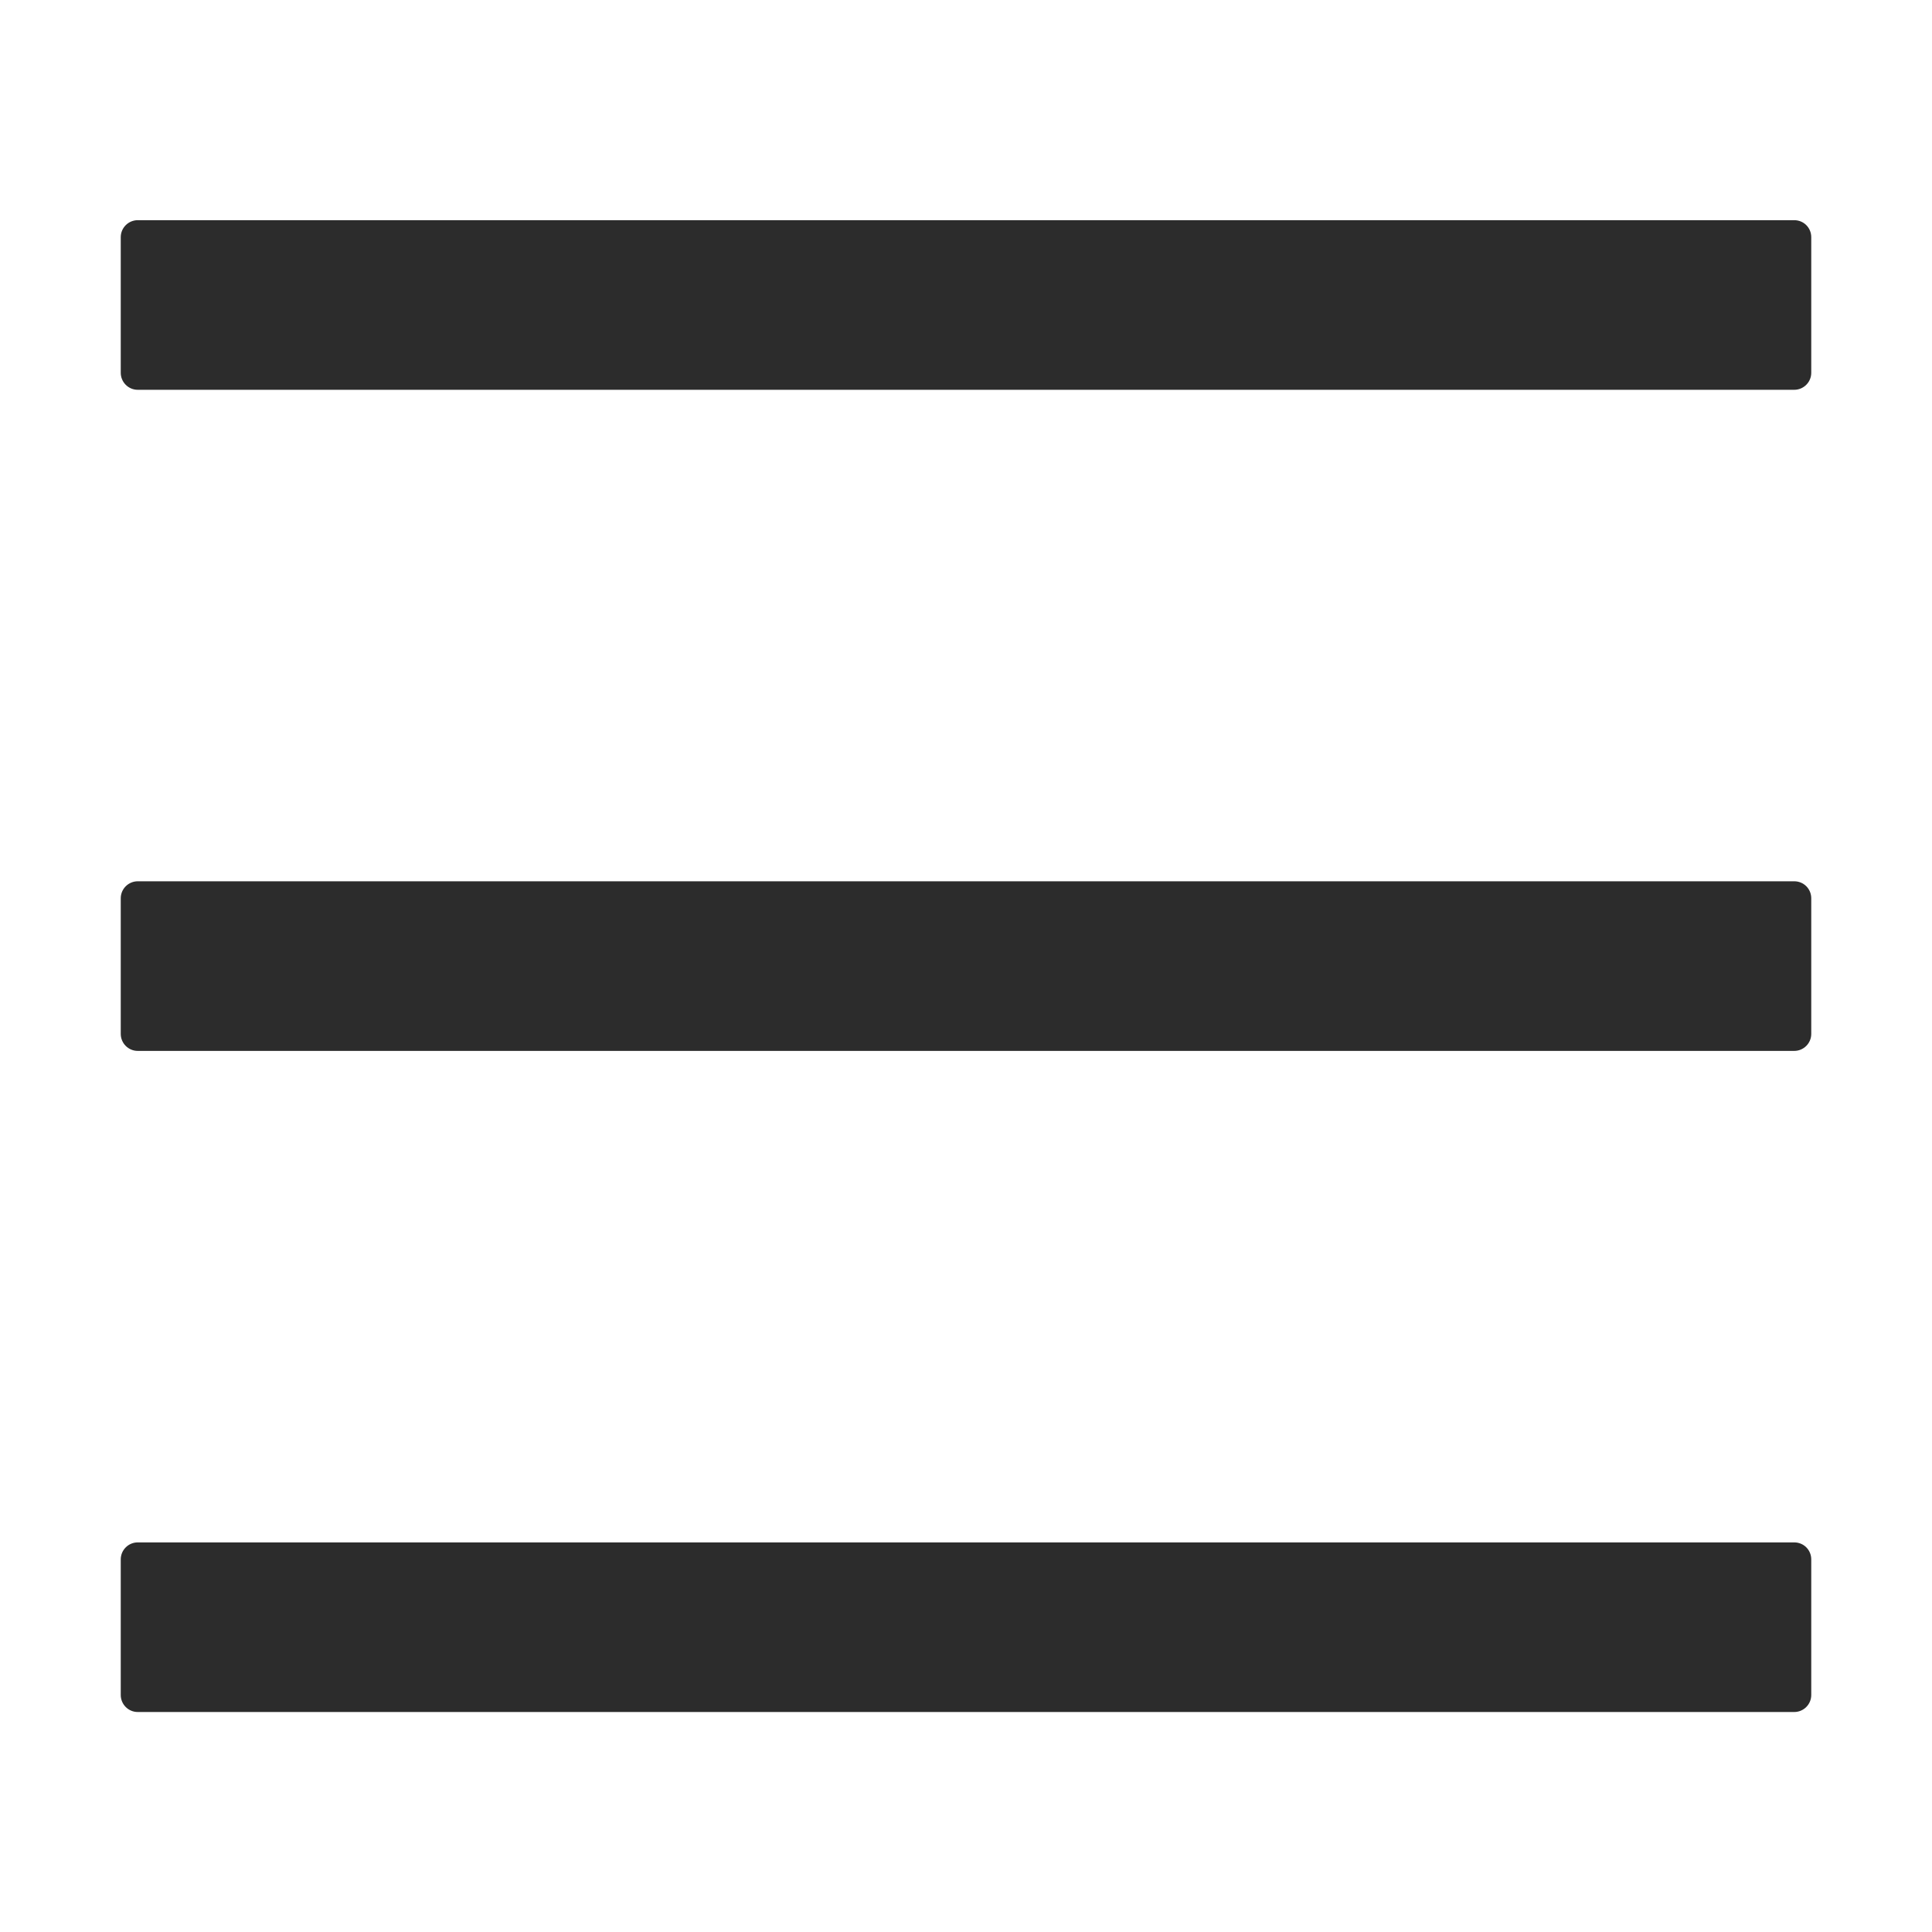
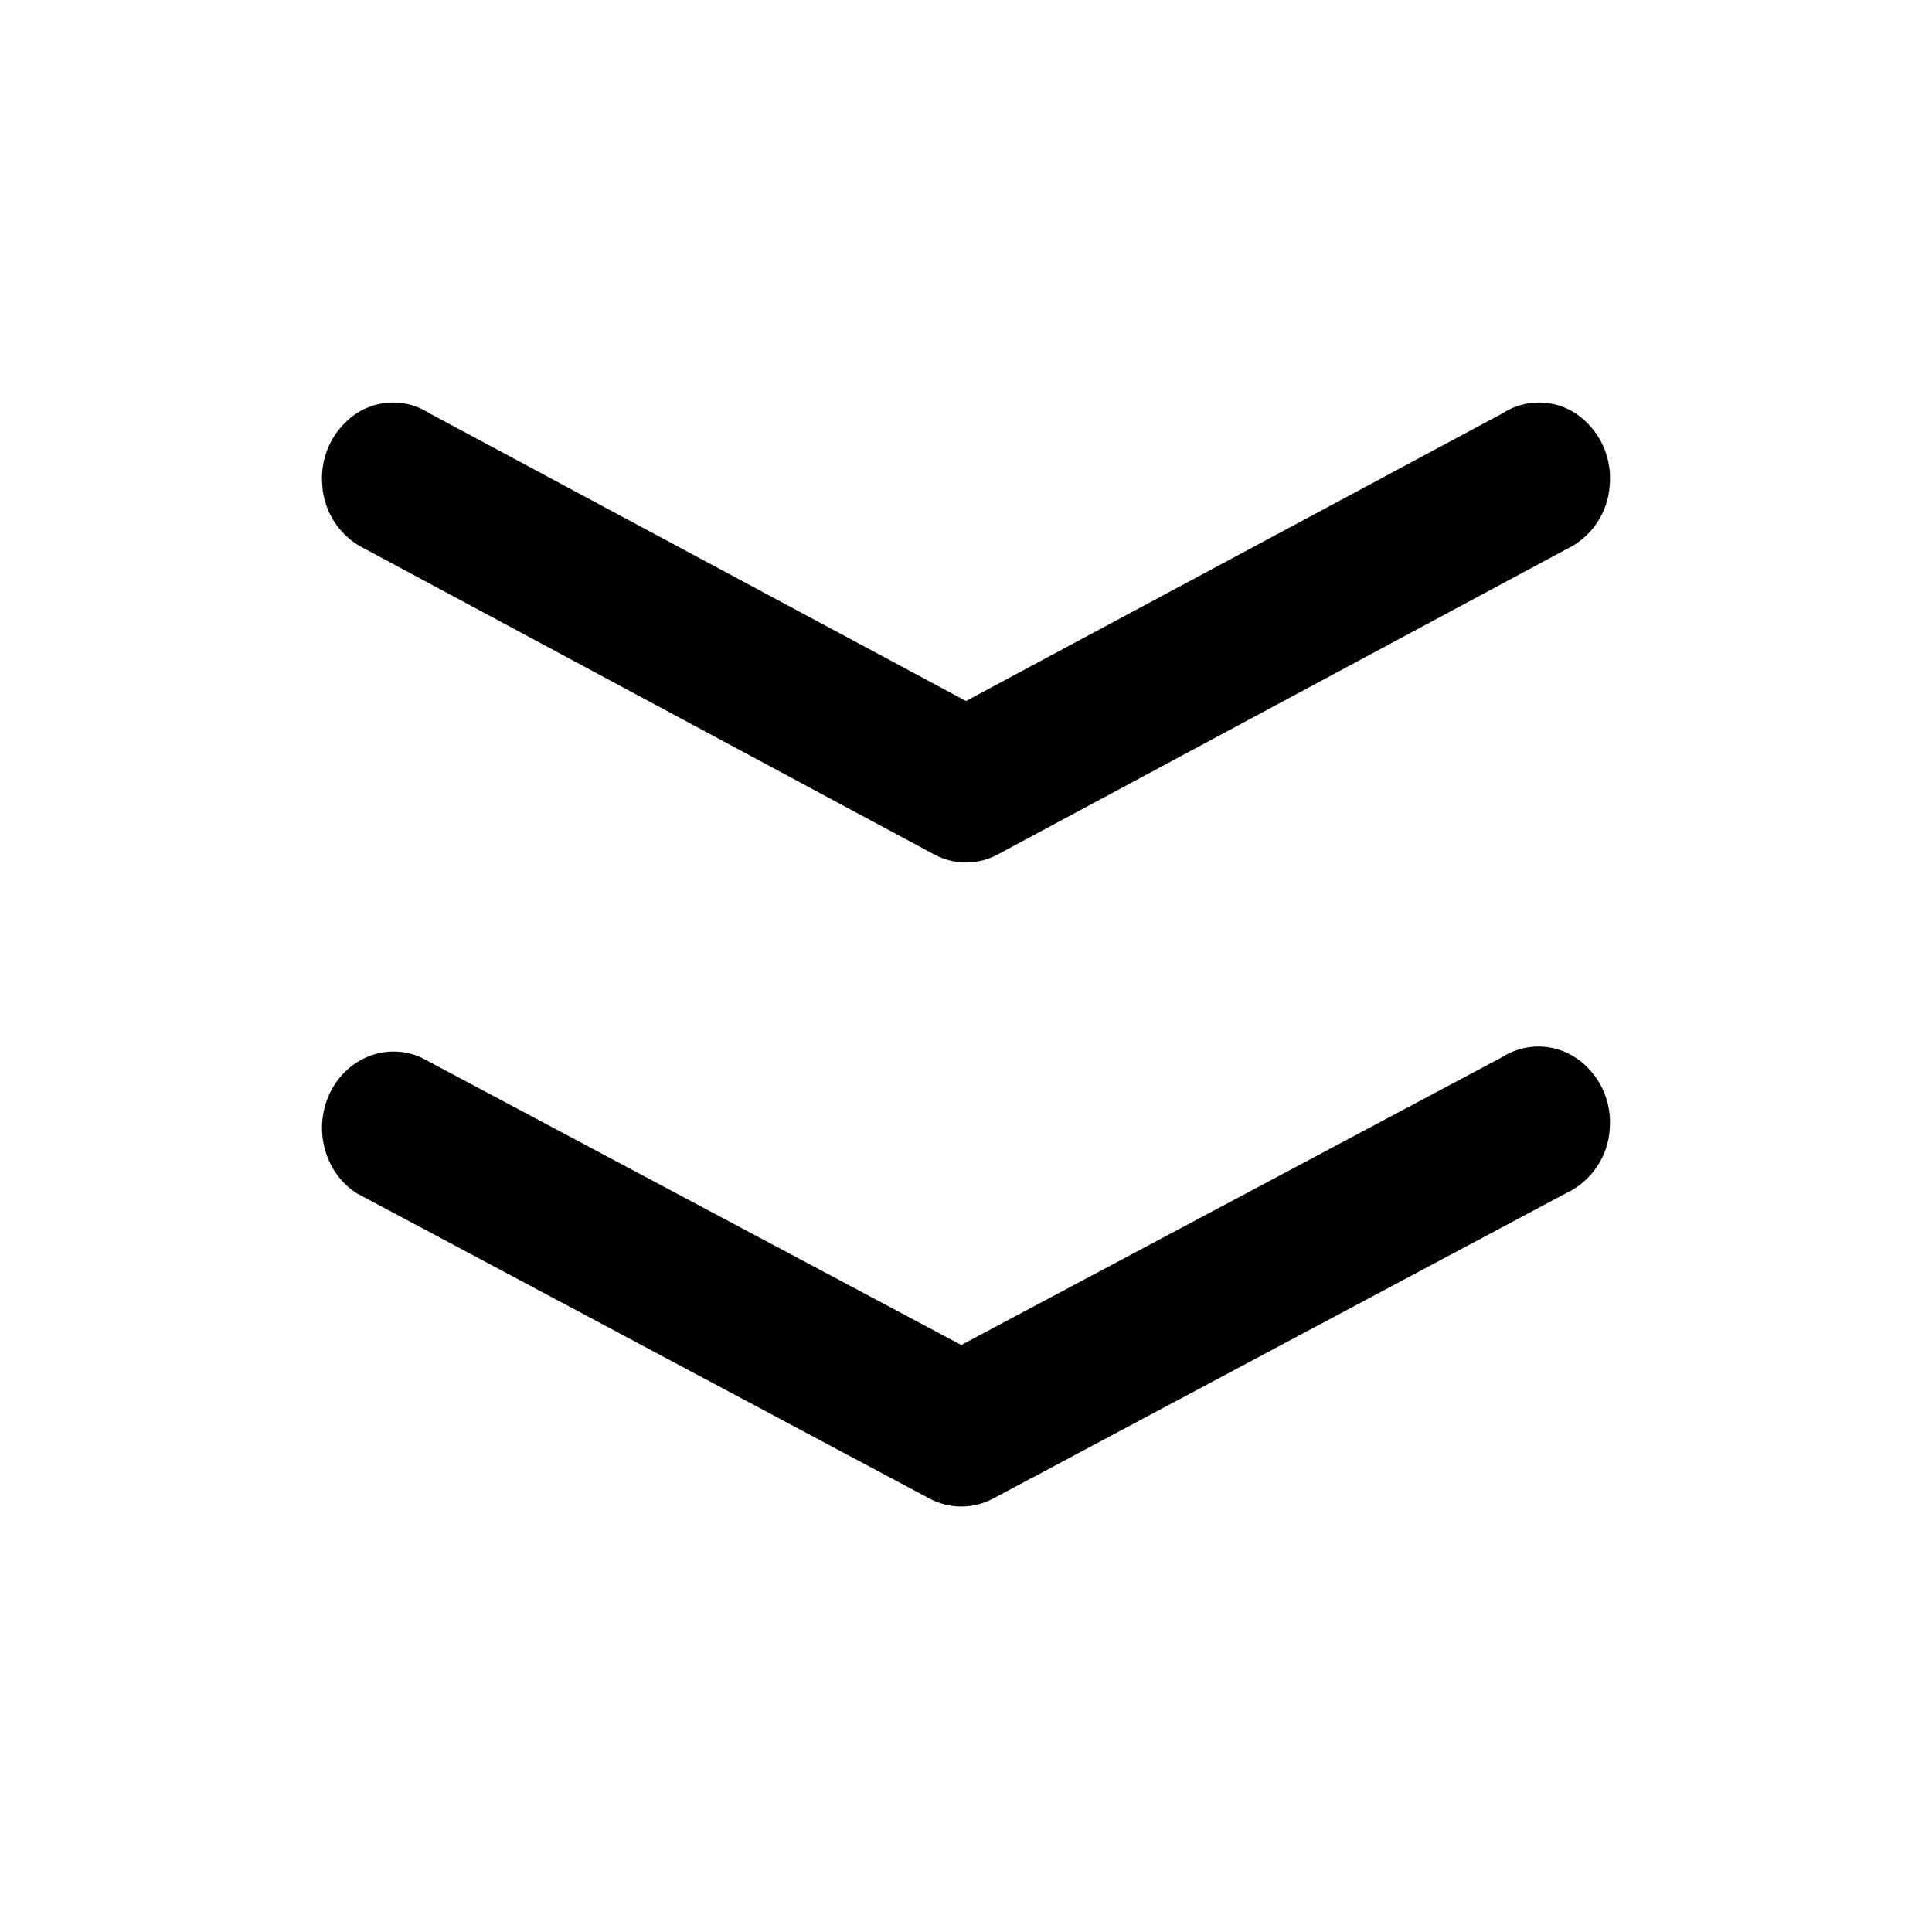
- <svg xmlns="http://www.w3.org/2000/svg" t="1577337386488" class="icon" viewBox="0 0 1024 1024" version="1.1" p-id="19649" width="16" height="16">
-   <defs>
-     <style type="text/css" />
-   </defs>
-   <path d="M951 116.7H73c-4.9 0-9 4-9 9v71.9c0 4.9 4 9 9 9h878c4.9 0 9-4 9-9v-71.9c0-5-4-9-9-9z m0 700.8H73c-4.9 0-9 4-9 9v71.9c0 4.9 4 9 9 9h878c4.9 0 9-4 9-9v-71.9c0-5-4-9-9-9z m0-350.4H73c-4.9 0-9 4-9 9V548c0 4.9 4 9 9 9h878c4.9 0 9-4 9-9v-71.9c0-5-4-9-9-9z" p-id="19650" fill="#2c2c2c" />
+ <svg xmlns="http://www.w3.org/2000/svg" t="1613669753397" class="icon" viewBox="0 0 1024 1024" version="1.1" p-id="27626" width="200" height="200">
+   <path d="M795.861 560.469a35.925 35.925 0 0 1 39.509 0.256 41.301 41.301 0 0 1 17.835 37.589 40.32 40.32 0 0 1-23.211 34.133l-303.403 161.707a35.84 35.84 0 0 1-34.133 0l-303.403-161.707c-17.067-10.923-23.253-34.005-14.293-52.907 8.96-18.901 30.08-27.221 48.427-19.072l286.293 152.405 286.379-152.405z m0.427-341.333a35.456 35.456 0 0 1 39.253 0.256 41.387 41.387 0 0 1 17.664 37.589 40.32 40.32 0 0 1-23.04 34.133l-301.227 161.707a35.371 35.371 0 0 1-33.877 0l-301.227-161.707a40.32 40.32 0 0 1-23.04-34.133 41.387 41.387 0 0 1 17.707-37.589 35.456 35.456 0 0 1 39.253-0.256L512 371.541l284.288-152.405z" p-id="27627" />
</svg>
